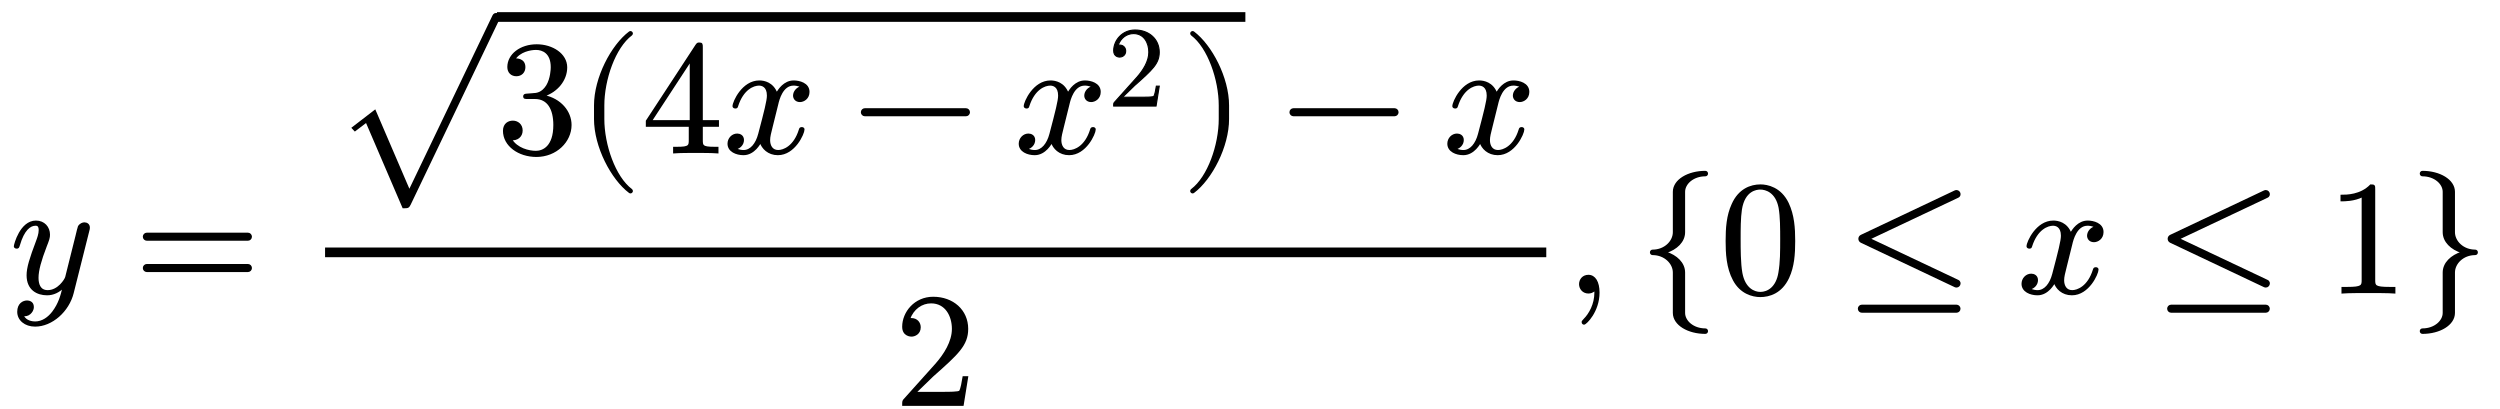
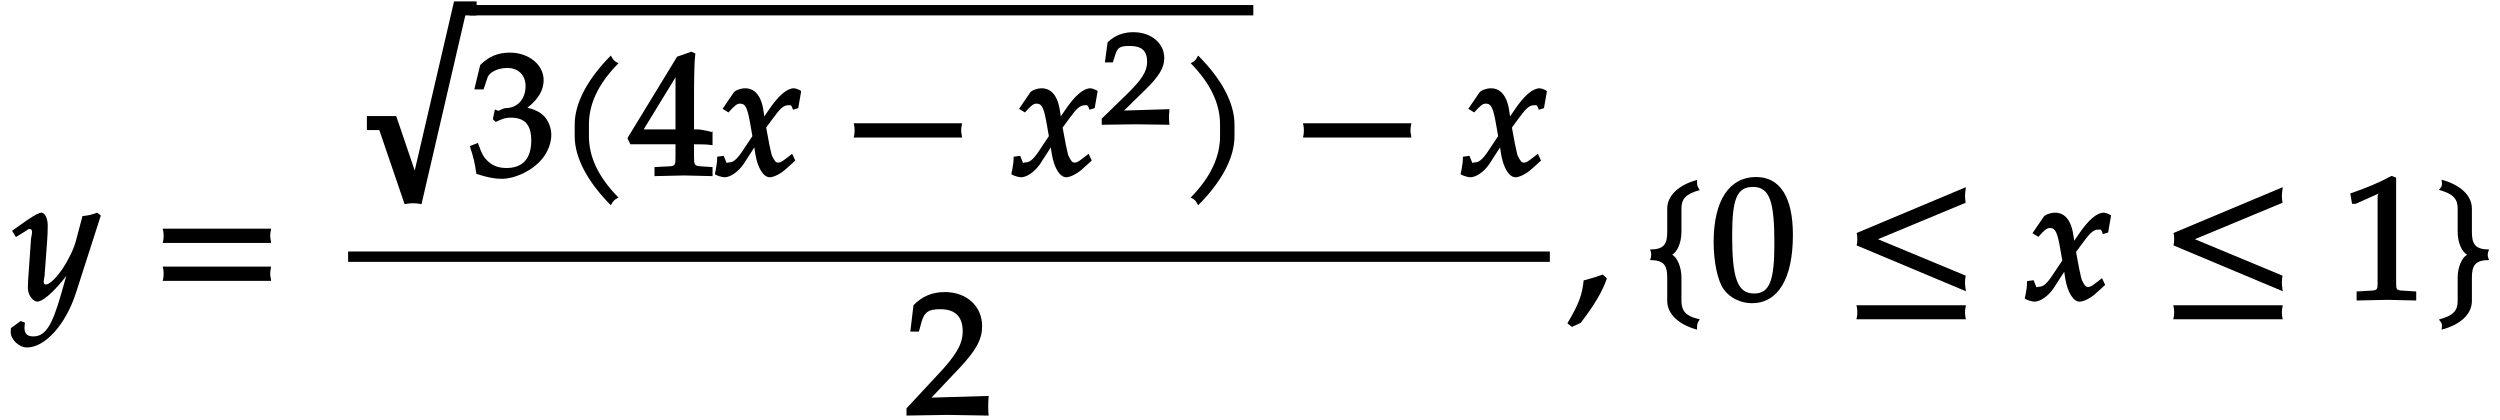
- <svg xmlns="http://www.w3.org/2000/svg" xmlns:xlink="http://www.w3.org/1999/xlink" width="35.667ex" height="5.833ex" style="vertical-align:-1.667ex;margin-bottom:1px;margin-top:1px" viewBox="0 -1813.3 15363.3 2532.7">
+ <svg xmlns="http://www.w3.org/2000/svg" xmlns:xlink="http://www.w3.org/1999/xlink" width="173pt" height="29pt" viewBox="0 0 173 29">
  <defs>
-     <path stroke-width="10" id="a" d="M490 404c0-7 0-9-4-23L390-1c-28-113-131-204-234-204-62 0-106 37-106 87 0 49 33 65 56 65 10 0 37-4 37-35 0-19-10-32-20-41-14-12-27-12-43-12 17-39 62-42 76-42 46 0 84 29 110 63 40 53 52 102 65 154-28-28-62-45-101-45-59 0-122 30-122 119 0 47 18 104 58 210 7 19 17 45 17 70 0 32-17 32-25 32-34 0-74-30-101-124-5-16-6-18-16-18 0 0-12 0-12 10 0 9 37 154 132 154 50 0 82-37 82-82 0-20-4-31-20-72-34-88-51-150-51-196 0-37 11-81 62-81 66 0 109 70 113 85l45 180 20 80c4 18 12 49 14 54 9 15 25 21 35 21 15 0 29-9 29-27z" />
-     <path stroke-width="10" id="b" d="M722 347c0-11-9-20-20-20H76c-11 0-20 9-20 20s9 20 20 20h626c11 0 20-9 20-20zm0-194c0-11-9-20-20-20H76c-11 0-20 9-20 20s9 20 20 20h626c11 0 20-9 20-20z" />
-     <path stroke-width="10" id="d" d="M457 171c0-102-91-193-213-193C135-22 42 44 42 135c0 44 32 58 56 58 29 0 56-20 56-56 0-38-31-60-66-55C123 23 198 6 241 6c44 0 113 29 113 165 0 98-37 166-119 166h-44c-17 0-24 0-24 11 0 10 7 11 15 12 7 0 31 2 39 3 25 1 59 4 89 52 26 44 28 102 28 114 0 90-55 112-96 112-36 0-102-13-133-62 15 0 62 0 62-50 0-29-20-51-51-51-29 0-51 19-51 52 0 76 76 136 177 136 96 0 184-56 184-138 0-79-58-149-140-176 104-21 167-99 167-181z" />
-     <path stroke-width="10" id="e" d="M332-238c0-5-5-10-10-10-2 0-4 1-6 2-110 83-215 283-215 454v84c0 171 105 371 215 454 2 1 4 2 6 2 5 0 10-5 10-10 0-3-2-6-4-8-104-78-173-278-173-438v-84c0-160 69-360 173-438 2-2 4-5 4-8z" />
-     <path stroke-width="10" id="f" d="M471 165H371V78c0-36 2-47 76-47h21V0c-41 3-94 3-136 3s-94 0-135-3v31h21c74 0 76 11 76 47v87H28v31l307 469c8 12 11 12 20 12 16 0 16-6 16-26V196h100v-31zm-171 31v373L56 196h244z" />
-     <path stroke-width="10" id="g" d="M527 376c0-40-32-58-54-58-27 0-38 19-38 35 0 24 20 49 48 54-21 13-45 13-50 13-70 0-93-92-99-118l-34-137c-11-44-17-66-17-88 0-34 16-66 55-66 32 0 100 24 133 131 2 7 4 11 13 11 3 0 12 0 12-10 0-25-57-154-160-154-60 0-96 39-108 76-3-6-39-76-105-76-44 0-94 20-94 66 0 32 25 58 55 58 15 0 37-8 37-35 0-28-22-49-47-54 21-13 44-13 50-13 44 0 79 42 95 104 37 140 54 207 54 238 0 58-35 67-54 67-34 0-100-25-134-131-2-9-5-11-13-11 0 0-12 0-12 10 0 25 57 154 161 154 29 0 83-10 108-76 12 23 47 76 105 76 34 0 93-14 93-66z" />
-     <path stroke-width="10" id="h" d="M722 250c0-11-9-20-20-20H76c-11 0-20 9-20 20s9 20 20 20h626c11 0 20-9 20-20z" />
-     <path stroke-width="10" id="i" d="M449 174L421 0H50c0 24 0 26 11 37l192 214c55 62 105 141 105 221 0 82-43 163-134 163-58 0-112-37-135-102 3 1 5 1 13 1 35 0 53-26 53-52 0-41-35-53-52-53-3 0-53 0-53 56 0 89 74 181 187 181 122 0 212-80 212-194 0-100-60-154-216-292L127 77h180c22 0 88 0 95 8 10 15 17 59 22 89h25z" />
-     <path stroke-width="10" id="j" d="M288 208c0-171-105-371-215-454-2-1-4-2-6-2-5 0-10 5-10 10 0 3 2 6 4 8 104 78 173 278 173 438v84c0 160-69 360-173 438-2 2-4 5-4 8 0 5 5 10 10 10 2 0 4-1 6-2 110-83 215-283 215-454v-84z" />
-     <path stroke-width="10" id="c" d="M1020 830c0-3 0-5-7-18L466-330c-10-19-11-20-42-20L196 181l-71-54-15 16 139 107 213-496L978 830c5 11 9 20 22 20 12 0 20-9 20-20z" />
-     <path stroke-width="10" id="k" d="M203 1c0-117-80-194-91-194-5 0-10 4-10 11 0 3 0 5 11 16 33 33 68 93 68 167 0 14-2 15-2 15s-2-1-5-3c-10-9-23-13-35-13-33 0-53 26-53 53 0 28 20 53 53 53 39 0 64-39 64-105z" />
-     <path stroke-width="10" id="l" d="M425-238c0-7-5-12-12-12-105 0-196 52-196 125v250c0 58-55 113-130 113-7 0-12 5-12 12s5 12 12 12c75 0 130 55 130 113v250c0 73 91 125 196 125 7 0 12-5 12-12s-5-12-12-12c-75 0-130-49-130-101V375c0-58-48-104-115-125 67-21 115-67 115-125v-250c0-52 55-101 130-101 7 0 12-5 12-12z" />
-     <path stroke-width="10" id="m" d="M460 320c0-79-5-157-37-226C379-1 303-22 249-22 200-22 127-2 84 79c-41 76-45 166-45 241 0 80 5 158 37 227 41 93 114 119 174 119 42 0 124-16 170-112 35-74 40-154 40-234zm-83 12c0 63 0 139-10 195-19 99-85 117-118 117-25 0-100-9-119-128-8-54-8-120-8-184 0-59 0-151 11-211C151 25 210 0 249 0c45 0 102 30 117 125 11 64 11 132 11 207z" />
-     <path stroke-width="10" id="n" d="M691 75c24-11 7-47-18-36L92 314c-17 8-17 32 0 40l581 275c25 11 42-25 18-36L143 334zm11-174c0-11-9-20-20-20H96c-11 0-20 9-20 20s9 20 20 20h586c11 0 20-9 20-20z" />
-     <path stroke-width="10" id="o" d="M419 0c-35 3-122 3-162 3S130 3 95 0v31h32c90 0 93 12 93 48v518c-52-26-111-26-131-26v31c32 0 120 0 182 64 23 0 23-2 23-26V79c0-37 3-48 93-48h32V0z" />
-     <path stroke-width="10" id="p" d="M425 250c0-7-5-12-12-12-75 0-130-55-130-113v-250c0-73-91-125-196-125-7 0-12 5-12 12s5 12 12 12c75 0 130 49 130 101v250c0 58 48 104 115 125-67 21-115 67-115 125v250c0 52-55 101-130 101-7 0-12 5-12 12s5 12 12 12c105 0 196-52 196-125V375c0-58 55-113 130-113 7 0 12-5 12-12z" />
+     <symbol overflow="visible" id="a">
+       <path d="M5.953-5.875l-.203-.156c-.375.14-.64.203-1.016.234l-.453 1.703c-.14.563-.531 1.344-.922 1.938-.421.61-.89 1.094-1.156 1.094-.265 0-.11-.438-.094-.594l.172-2.328c.031-.36.047-.829.047-1.157 0-.53-.219-.89-.422-.89-.156 0-.422.125-1 .515L-.14-4.78l.266.437.734-.453c.063-.047.125-.11.204-.11.312 0 .125.485.109.673L.969-1.328l-.016.484c-.015.5.36.969.656.969.454 0 1.547-1.047 2.438-2.39l-.234-.094-.579 2.03c-.609 2.126-1.078 2.86-1.906 2.86-.422 0-.61-.187-.61-.61 0-.062.016-.155.032-.343l-.297-.11-.672.485c-.015.156-.015.219-.015.281 0 .516.578 1.063 1.125 1.063 1.265 0 2.703-1.61 3.406-3.828L6-5.828zm0 0" />
+     </symbol>
+     <symbol overflow="visible" id="b">
+       <path d="M8.266-4.078a1.419 1.419 0 0 1-.047-.36c0-.109.015-.234.062-.484h-7.5c.063.25.063.375.063.484 0 .125 0 .235-.063.5h7.5zm0 2.625a1.332 1.332 0 0 1-.047-.36c0-.109.015-.234.062-.484h-7.5c.063.25.063.375.063.485 0 .125 0 .25-.063.5h7.5zm0 0" />
+     </symbol>
+     <symbol overflow="visible" id="c">
+       <path d="M8.89-9.453v-.844H7.329L4.5 1.875h.266L3.328-2.359H1.297v.968h.86l1.75 5.125c.265-.046.421-.062.593-.062.156 0 .313.015.578.062L8.11-9.328h.782zm0 0" />
+     </symbol>
+     <symbol overflow="visible" id="d">
+       <path d="M5.656-2.813c0-.562-.281-1.171-.703-1.468-.297-.219-.672-.344-.953-.407.734-.562 1.125-1.203 1.125-1.906 0-1.062-1.016-1.906-2.344-1.906-.812 0-1.453.266-2.047.86L.328-5.954h.64l.266-.797c.125-.406.75-.688 1.375-.688.766 0 1.266.5 1.266 1.25 0 .907-.563 1.532-1.406 1.532-.11 0-.469.187-.469.187l-.25-.093-.14.671.202.188C2.297-3.938 2.516-4 2.845-4c1 0 1.422.516 1.422 1.594 0 1.219-.579 1.89-1.704 1.89-.546 0-.937-.14-1.296-.468C.984-1.25.859-1.438.578-2.25l-.562.219C.28-1.234.375-.797.469-.11c.765.25 1.281.343 1.734.343.953 0 2.14-.562 2.813-1.375.406-.484.64-1.109.64-1.671zm0 0" />
+     </symbol>
+     <symbol overflow="visible" id="e">
+       <path d="M4.203-7.828a.735.735 0 0 1-.187-.14c-.063-.063-.11-.126-.22-.329-1.593 1.61-2.5 3.266-2.5 4.781v.797c0 1.516.907 3.172 2.5 4.781.11-.203.157-.265.22-.328.062-.062.125-.109.312-.203C2.875.063 2.281-1.344 2.281-2.719v-.797c0-1.39.594-2.78 2.047-4.25zm0 0" />
+     </symbol>
+     <symbol overflow="visible" id="f">
+       <path d="M5.766-.094v-.484l-.704-.047c-.578-.031-.578-.063-.578-.781v-.75c.579 0 .829 0 1.282.062v-1L5.734-3s-.671-.188-1.062-.188h-.188v-1.53c0-2.126.016-3.157.094-3.72l-.281-.124-.984.343-3.438 5.64.203.423h3.125v.75c0 .718.016.765-.578.781l-.875.047v.625L3.813 0l1.953.047zM3.344-3.188H1l2.438-3.984-.235-.094v4.079zm0 0" />
+     </symbol>
+     <symbol overflow="visible" id="g">
+       <path d="M5.875-5.875c-.14-.078-.344-.156-.453-.156-.469 0-1.063.468-1.797 1.578l-.453.656.25.094-.078-.578c-.14-1.188-.594-1.75-1.297-1.75-.313 0-.688.14-.797.297L.484-4.61l.407.25c.437-.485.578-.61.812-.61.39 0 .516.36.719 1.532l.125.718-.438.656C1.594-1.25 1.297-.905.953-.905c-.172 0-.172.078-.203.015l-.188-.468-.453.062c0 .36-.03.516-.093.89-.032.141-.047.173-.063.329.219.125.531.203.672.203.39 0 .953-.375 1.328-.938l.906-1.406-.234-.094.125.829c.172 1.015.578 1.609 1 1.609.266 0 .75-.234 1.125-.578l.64-.578-.218-.469c-.578.453-.766.61-.953.61-.188 0-.25-.094-.453-.5.015.046-.11-.407-.172-.75L3.5-3.313l.39-.532c.563-.765.782-1.015 1.157-1.015.187 0 .187-.032.312.312l.36-.11.203-1.171zm0 0" />
+     </symbol>
+     <symbol overflow="visible" id="h">
+       <path d="M8.266-2.766a1.332 1.332 0 0 1-.047-.359c0-.11.015-.234.062-.484h-7.5c.063.25.063.375.063.484 0 .125 0 .25-.063.5h7.5zm0 0" />
+     </symbol>
+     <symbol overflow="visible" id="j">
+       <path d="M3.766-2.719v-.797c0-1.515-.907-3.171-2.516-4.78-.11.202-.156.265-.203.327-.063.063-.125.11-.313.203 1.438 1.47 2.032 2.86 2.032 4.25v.797c0 1.375-.594 2.781-2.032 4.25.188.094.25.14.313.203.047.063.094.125.203.329C2.86.452 3.766-1.204 3.766-2.72zm0 0" />
+     </symbol>
+     <symbol overflow="visible" id="k">
+       <path d="M5.719-.094c-.016-.25-.016-.375-.016-.547 0-.14 0-.265.031-.671l-4.28.125.093.234 2.187-2.313C4.891-4.5 5.281-5.25 5.281-6.14 5.281-7.516 4.22-8.5 2.703-8.5c-.86 0-1.562.281-2.172.906L.312-5.766h.594l.188-.687c.203-.688.5-.86 1.297-.86 1.03 0 1.546.516 1.546 1.532 0 .89-.468 1.687-1.828 3.11L.047-.454v.5L2.859 0l2.875.047zm0 0" />
+     </symbol>
+     <symbol overflow="visible" id="l">
+       <path d="M2.703-1.531L2.47-1.75c-.36.125-.563.203-1.328.406C1.047-.328.78.344.016 1.625l.312.25.61-.281C1.905.328 2.405-.516 2.75-1.47zm0 0" />
+     </symbol>
+     <symbol overflow="visible" id="m">
+       <path d="M4 1.297C3.203 1.094 2.937.719 2.937.078v-1.61c0-.78-.312-1.405-.64-1.593.328-.172.64-.797.64-1.578v-1.61c0-.64.266-1.015 1.266-1.28-.14-.235-.14-.22-.156-.298-.031-.078-.031-.171-.031-.406-1.266.344-2.063 1.078-2.063 1.985v1.609c0 .828-.203 1.219-1.187 1.219.078.203.078.28.078.359 0 .094 0 .172-.078.375.984 0 1.187.39 1.187 1.219v1.61c0 .905.797 1.64 2.063 1.984 0-.25 0-.329.03-.407.016-.078.016-.062.157-.312zm0 0" />
+     </symbol>
+     <symbol overflow="visible" id="n">
+       <path d="M5.688-4.5c0-2.625-.907-4-2.547-4C1.297-8.5.203-6.89.203-4c0 1.39.281 2.703.703 3.281.422.594 1.203.953 1.938.953 1.812 0 2.844-1.687 2.844-4.734zm-1.282.594C4.406-1.36 4.094-.437 3-.437c-1.156 0-1.516-1.079-1.516-4 0-2.516.313-3.375 1.438-3.375 1.172 0 1.484 1.03 1.484 3.906zm0 0" />
+     </symbol>
+     <symbol overflow="visible" id="o">
+       <path d="M8.328-.813a3.29 3.29 0 0 1-.031-.39c0-.14.015-.266.047-.469l-6.39-2.656v.266l6.39-2.657a2.946 2.946 0 0 1-.047-.468c0-.125.015-.266.062-.61L.797-4.625c.047.188.047.313.047.422 0 .125 0 .25-.047.437L8.359-.594zm0 2.032c-.015-.125-.031-.235-.031-.36s.015-.25.062-.484H.781c.063.234.063.36.063.484 0 .125 0 .235-.063.485H8.36zm0 0" />
+     </symbol>
+     <symbol overflow="visible" id="p">
+       <path d="M5.125-.094v-.484l-.75-.047c-.656-.031-.64-.031-.64-.656v-7.172l-.313-.125c-.875.469-1.61.781-2.86 1.219l.125.718h.235l1.547-.687.031-.016c.063 0-.047-.015-.047.266v5.797c0 .625.016.625-.64.656L1-.578v.625L3.125 0l2 .047zm0 0" />
+     </symbol>
+     <symbol overflow="visible" id="q">
+       <path d="M4.14-2.875a.648.648 0 0 1-.046-.25c0-.078.015-.156.093-.36C3.22-3.484 3-3.874 3-4.702v-1.61c0-.906-.781-1.64-2.094-2 .031.25.031.344 0 .422-.015.079-.015.063-.187.282 1.031.28 1.297.656 1.297 1.296v1.61c0 .781.312 1.406.656 1.578-.344.188-.656.813-.656 1.594v1.61c0 .64-.266 1.015-1.297 1.28.172.235.172.22.187.297.031.078.031.157 0 .407C2.22 1.719 3 .984 3 .077v-1.61c0-.827.219-1.218 1.188-1.218zm0 0" />
+     </symbol>
+     <symbol overflow="visible" id="i">
+       <path d="M4.75-.11c-.016-.187-.016-.265-.016-.39s0-.203.032-.547l-3.141.094 1.5-1.469c.938-.922 1.281-1.5 1.281-2.172 0-1.015-.906-1.781-2.14-1.781-.688 0-1.282.219-1.782.703l-.187 1.39h.547l.172-.53c.156-.516.359-.61 1-.61.843 0 1.203.344 1.203 1.094 0 .672-.36 1.234-1.453 2.297L.078-.391v.422L2.406 0l2.36.031zm0 0" />
+     </symbol>
  </defs>
-   <g stroke="currentColor" fill="currentColor" stroke-width="0" transform="scale(1 -1)">
-     <use xlink:href="#a" />
-     <use xlink:href="#b" x="772" />
-     <g transform="translate(1952)">
-       <path stroke="none" d="M0 220h7565v60H0z" />
-       <g transform="translate(60 868)">
-         <use xlink:href="#c" y="10" />
-         <path stroke="none" d="M1005 810h4636v60H1005z" />
-         <g transform="translate(1005)">
-           <use xlink:href="#d" />
-           <use xlink:href="#e" x="505" />
-           <use xlink:href="#f" x="899" />
-           <use xlink:href="#g" x="1404" />
-           <use xlink:href="#h" x="2203" />
-           <g transform="translate(3208)">
-             <use xlink:href="#g" />
-             <use transform="scale(.707)" xlink:href="#i" x="816" y="408" />
-           </g>
-           <use xlink:href="#j" x="4242" />
-         </g>
-         <use xlink:href="#h" x="5863" />
-         <use xlink:href="#g" x="6868" />
-       </g>
-       <use xlink:href="#i" x="3530" y="-696" />
-     </g>
-     <use xlink:href="#k" x="9639" />
-     <use xlink:href="#l" x="10089" />
-     <use xlink:href="#m" x="10594" />
-     <use xlink:href="#n" x="11376" />
-     <use xlink:href="#g" x="12437" />
-     <use xlink:href="#n" x="13292" />
-     <use xlink:href="#o" x="14353" />
-     <use xlink:href="#p" x="14858" />
+   <use xlink:href="#a" x=".975" y="20.748" />
+   <use xlink:href="#b" x="10.479" y="20.748" />
+   <use xlink:href="#c" x="24.091" y="10.392" />
+   <path d="M32.496.707H86.73" fill="none" stroke-width=".717" stroke="#000" stroke-miterlimit="10" />
+   <use xlink:href="#d" x="32.495" y="12.141" />
+   <use xlink:href="#e" x="38.473" y="12.141" />
+   <use xlink:href="#f" x="43.542" y="12.141" />
+   <use xlink:href="#g" x="49.519" y="12.141" />
+   <use xlink:href="#h" x="58.294" y="12.141" />
+   <use xlink:href="#g" x="70.034" y="12.141" />
+   <use xlink:href="#i" x="76.161" y="8.602" />
+   <use xlink:href="#j" x="81.661" y="12.141" />
+   <use xlink:href="#h" x="89.384" y="12.141" />
+   <use xlink:href="#g" x="101.124" y="12.141" />
+   <path d="M24.09 17.762h83.16" fill="none" stroke-width=".717" stroke="#000" stroke-miterlimit="10" />
+   <use xlink:href="#k" x="62.682" y="28.711" />
+   <use xlink:href="#l" x="108.446" y="20.748" />
+   <use xlink:href="#m" x="113.419" y="20.748" />
+   <use xlink:href="#n" x="118.381" y="20.748" />
+   <g>
+     <use xlink:href="#o" x="127.682" y="20.748" />
+   </g>
+   <g>
+     <use xlink:href="#g" x="140.163" y="20.748" />
+   </g>
+   <g>
+     <use xlink:href="#o" x="149.608" y="20.748" />
+   </g>
+   <g>
+     <use xlink:href="#p" x="162.077" y="20.748" />
+     <use xlink:href="#q" x="168.055" y="20.748" />
  </g>
</svg>
